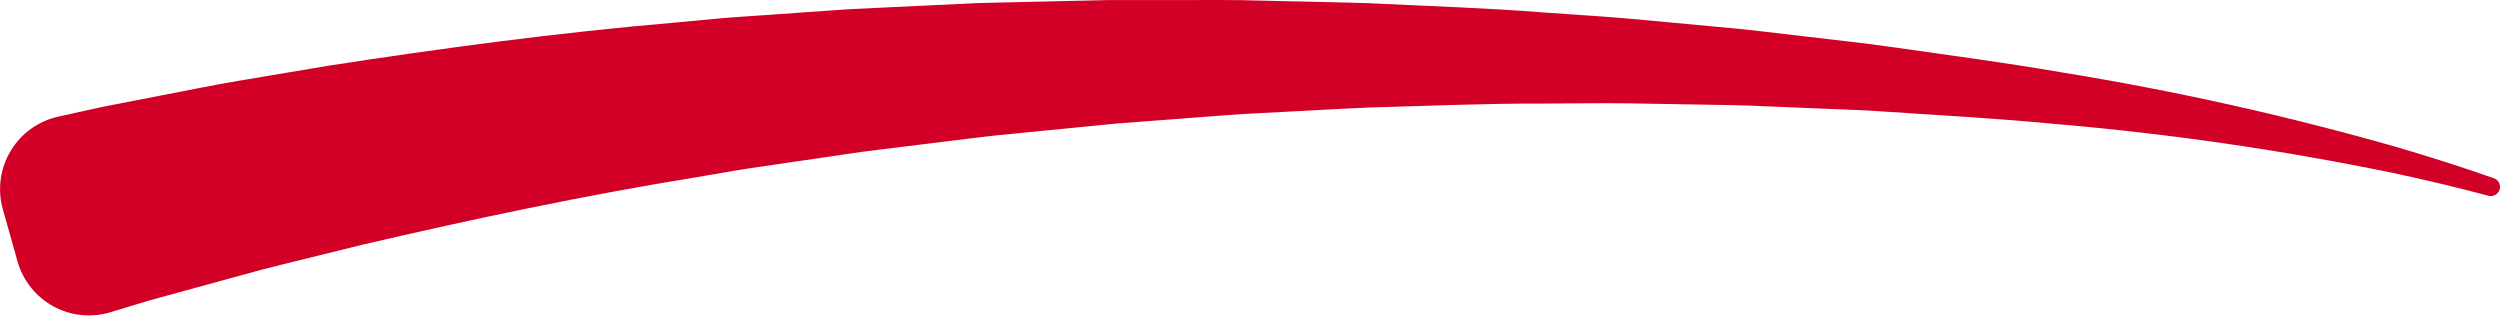
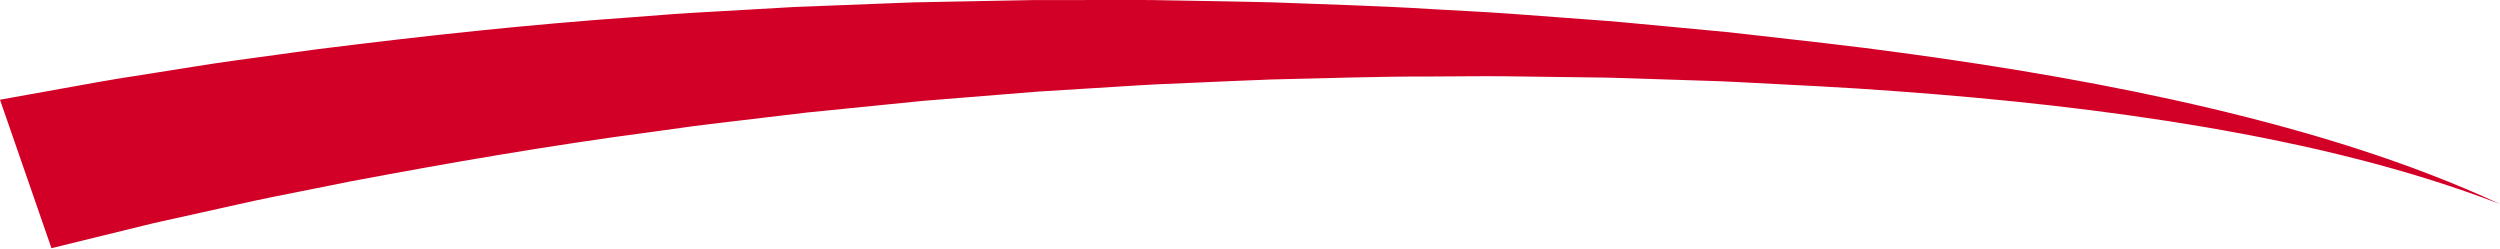
- <svg xmlns="http://www.w3.org/2000/svg" width="368.028" height="46.434" viewBox="0 0 368.028 46.434">
-   <path id="Path_36" data-name="Path 36" d="M650.282,255.143a1.353,1.353,0,0,1-.812,2.58c-4.734-1.264-9.508-2.391-14.3-3.412a425.91,425.91,0,0,0-49.625-7.169c-8.34-.8-16.729-1.261-25.093-1.816-2.09-.155-4.186-.24-6.281-.319l-6.284-.256c-4.188-.158-8.37-.39-12.563-.416l-12.564-.215c-4.187-.059-8.377.03-12.562.037-8.37-.037-16.739.351-25.1.562-4.179.17-8.355.427-12.529.636l-6.26.33c-2.085.123-4.169.307-6.252.457l-12.495.948L435.1,248.318l-6.228.618-6.213.762-12.415,1.534-12.372,1.812c-2.059.312-4.124.579-6.178.928l-6.158,1.051c-16.439,2.663-32.721,6.115-48.885,9.875l-12.083,2.98c-4.027.984-8,2.158-12,3.226l-5.991,1.639c-2,.538-3.968,1.179-5.952,1.763l-1.219.368a10.925,10.925,0,0,1-13.671-7.5l-2.157-7.67a10.925,10.925,0,0,1,8.157-13.625l1.384-.306c2.113-.453,4.212-.963,6.335-1.368l6.359-1.235c4.243-.8,8.461-1.7,12.716-2.408l12.749-2.143c17.024-2.633,34.069-4.915,51.172-6.379l6.4-.6c2.135-.2,4.278-.314,6.415-.474l12.822-.9,12.831-.611,6.409-.3,6.416-.152,12.82-.29,12.818,0c2.135.007,4.268-.019,6.4.016l6.4.146c4.267.108,8.53.169,12.792.318,8.524.426,17.038.678,25.535,1.357,4.248.314,8.5.546,12.737.927l12.71,1.181c4.237.348,8.458.9,12.681,1.383l6.331.74c2.11.241,4.219.487,6.321.8,8.414,1.2,16.824,2.308,25.192,3.752a430.751,430.751,0,0,1,49.6,11.054q7.155,2.1,14.2,4.554" transform="translate(-283.161 -228.908)" fill="#D20026" />
+ <svg xmlns="http://www.w3.org/2000/svg" width="515.34" height="51.157" viewBox="0 0 515.34 51.157">
+   <path id="Path_40" data-name="Path 40" d="M1281.7,120.729c-19.258-7.4-39.884-12.267-60.775-15.855-20.925-3.565-42.2-5.84-63.587-7.394-10.687-.821-21.437-1.294-32.154-1.862-2.678-.16-5.364-.246-8.049-.326l-8.051-.261c-5.368-.159-10.727-.4-16.1-.42l-16.1-.213c-5.365-.057-10.735.039-16.1.05-10.726-.032-21.451.378-32.161.6-5.355.179-10.706.45-16.056.67l-8.022.347c-2.673.13-5.342.322-8.012.48l-16.013.994-15.975,1.284-7.982.646-7.962.8-15.911,1.6-15.855,1.889c-2.64.326-5.286.6-7.918.968l-7.892,1.1c-21.069,2.776-41.936,6.37-62.653,10.285l-15.486,3.1c-5.162,1.024-10.259,2.246-15.388,3.357l-7.678,1.7c-2.562.559-5.085,1.226-7.628,1.834l-15.223,3.724-10.611-30.6L782.6,96.305c2.708-.471,5.4-1,8.119-1.424l8.15-1.287c5.438-.831,10.844-1.771,16.3-2.508l16.339-2.233c21.819-2.745,43.662-5.127,65.581-6.66l8.207-.628c2.736-.207,5.482-.329,8.221-.5l16.431-.943,16.443-.644,8.214-.315L962.824,79l16.428-.312,16.425-.015c2.736,0,5.47-.023,8.205.011l8.2.146c5.468.109,10.931.168,16.392.319,10.922.435,21.833.689,32.721,1.386,5.444.322,10.888.56,16.321.951l16.287,1.214c5.429.358,10.838.93,16.249,1.424l8.112.762c2.7.248,5.405.5,8.1.828,10.781,1.238,21.558,2.38,32.28,3.871,21.445,2.9,42.759,6.52,63.552,11.424,20.754,4.921,41.091,11.133,59.6,19.716" transform="translate(-766.361 -78.671)" fill="#d20026" />
</svg>
